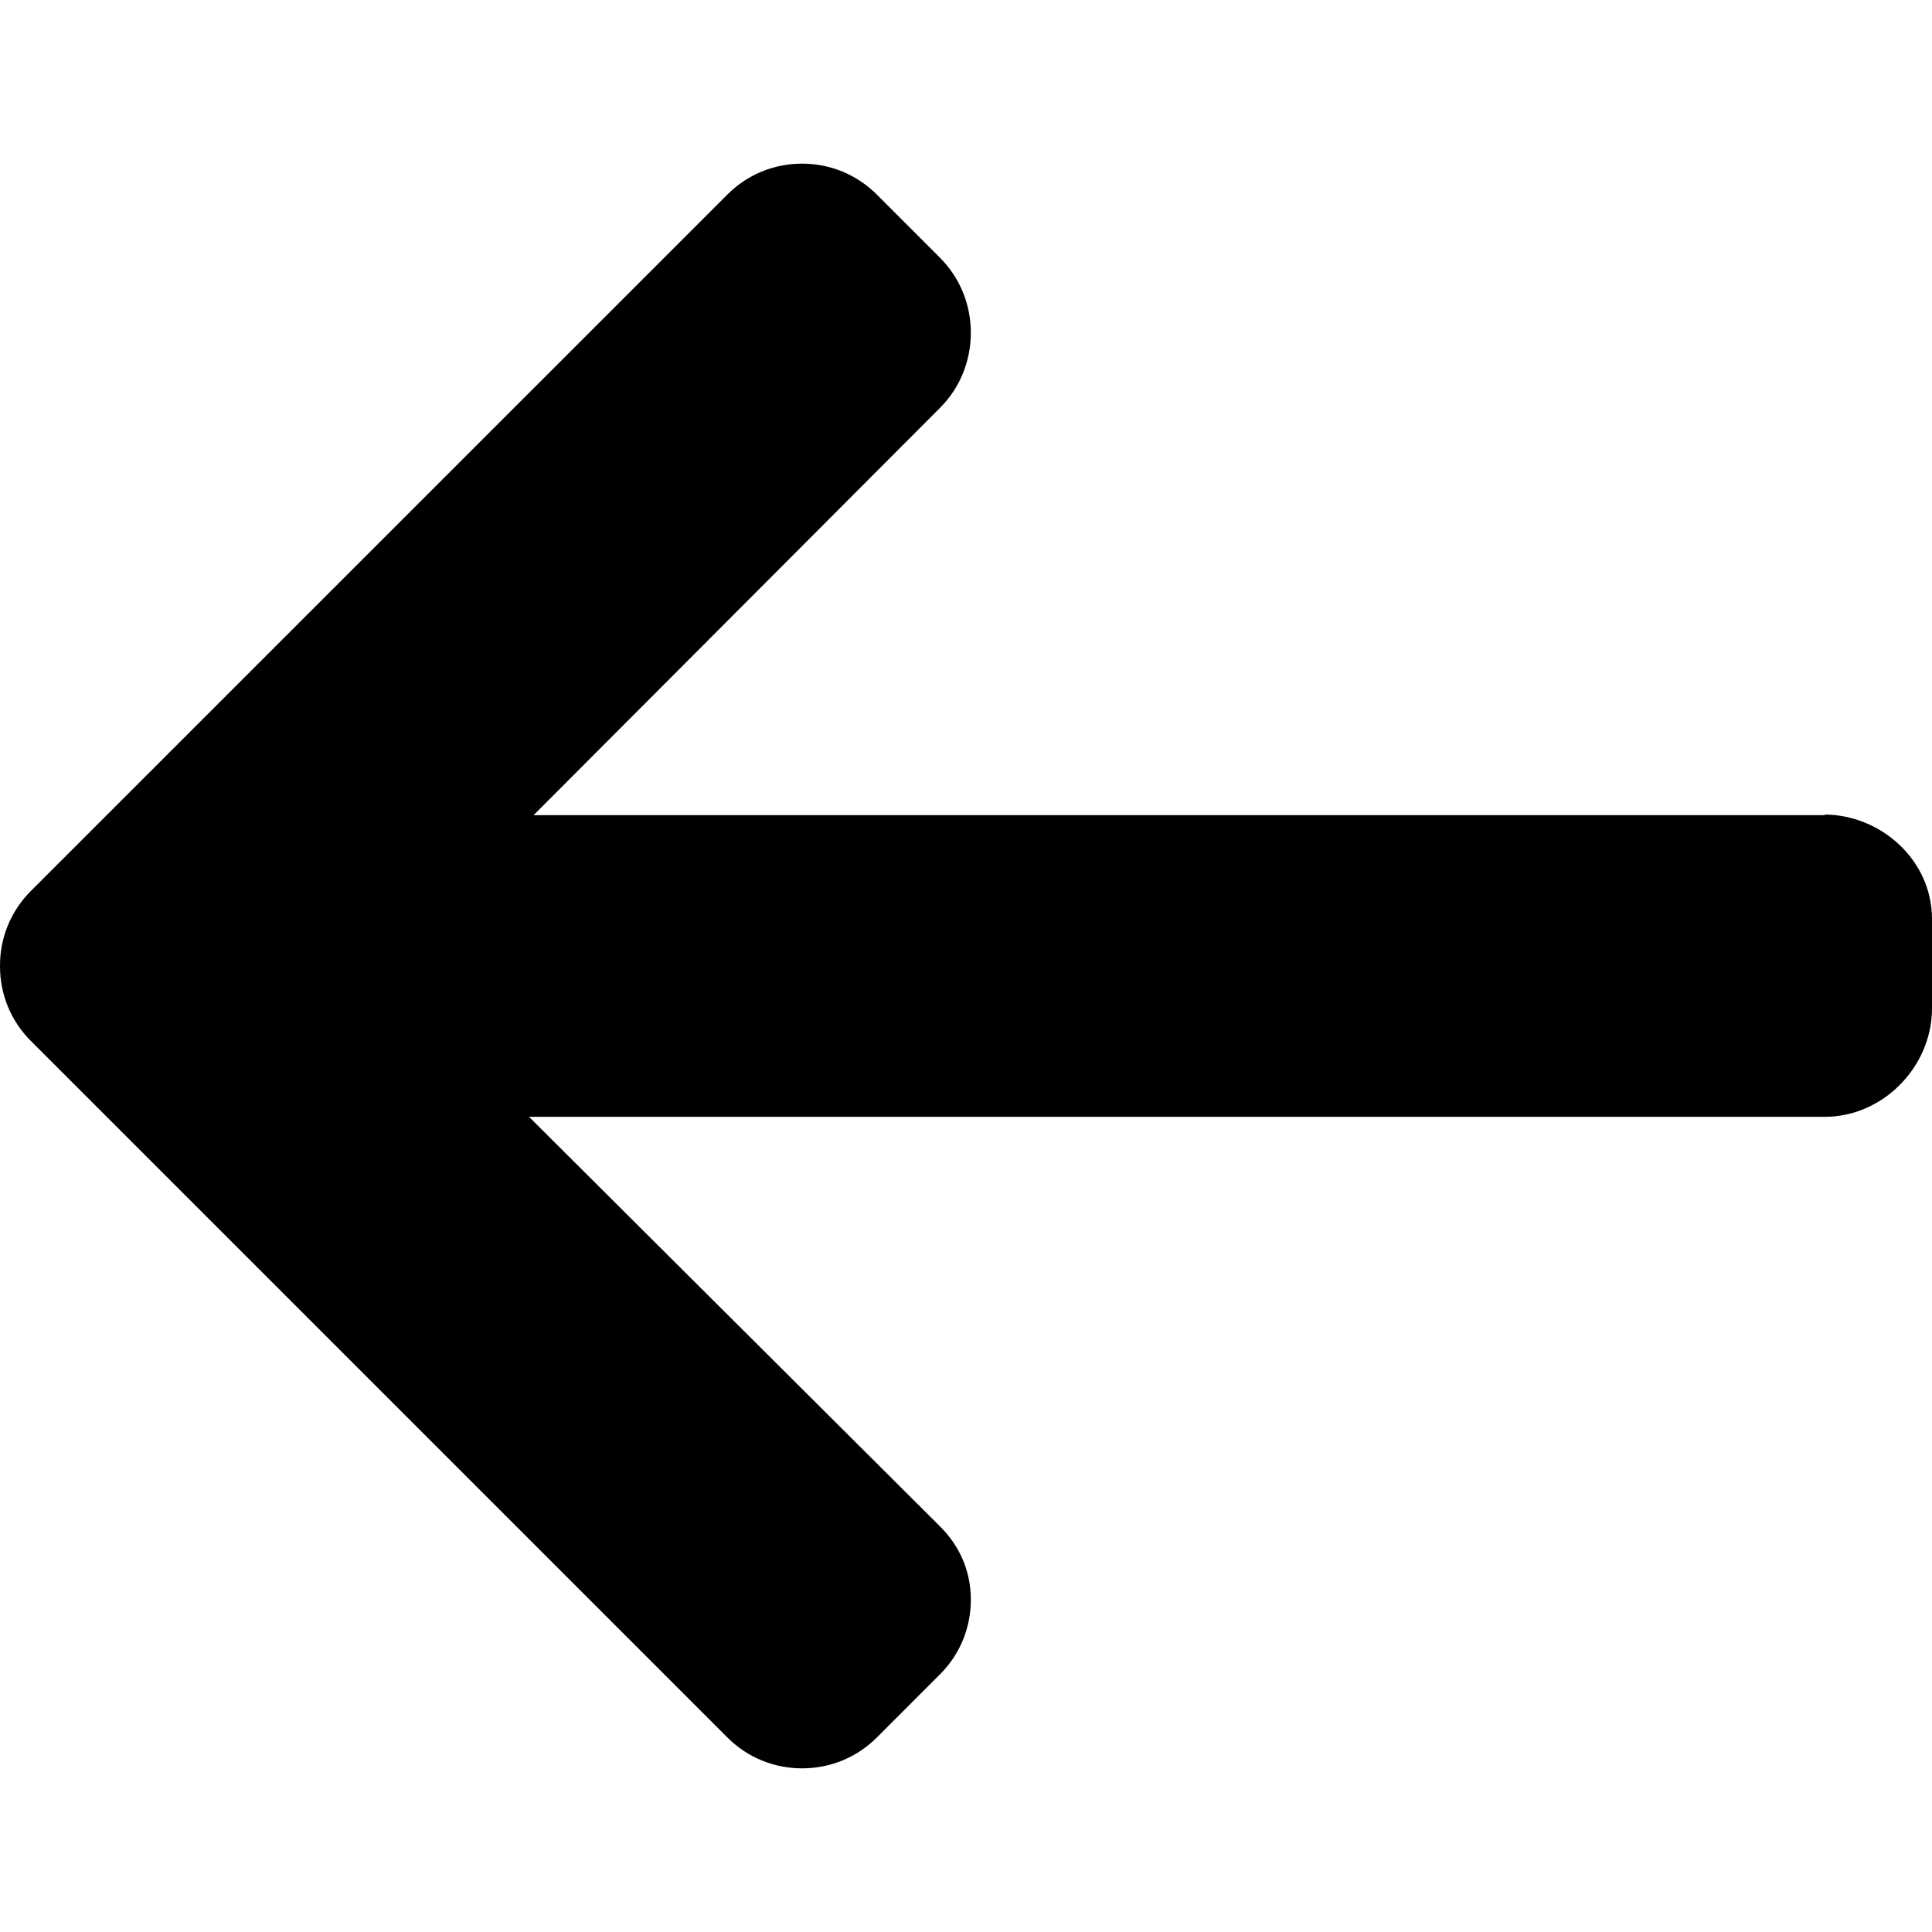
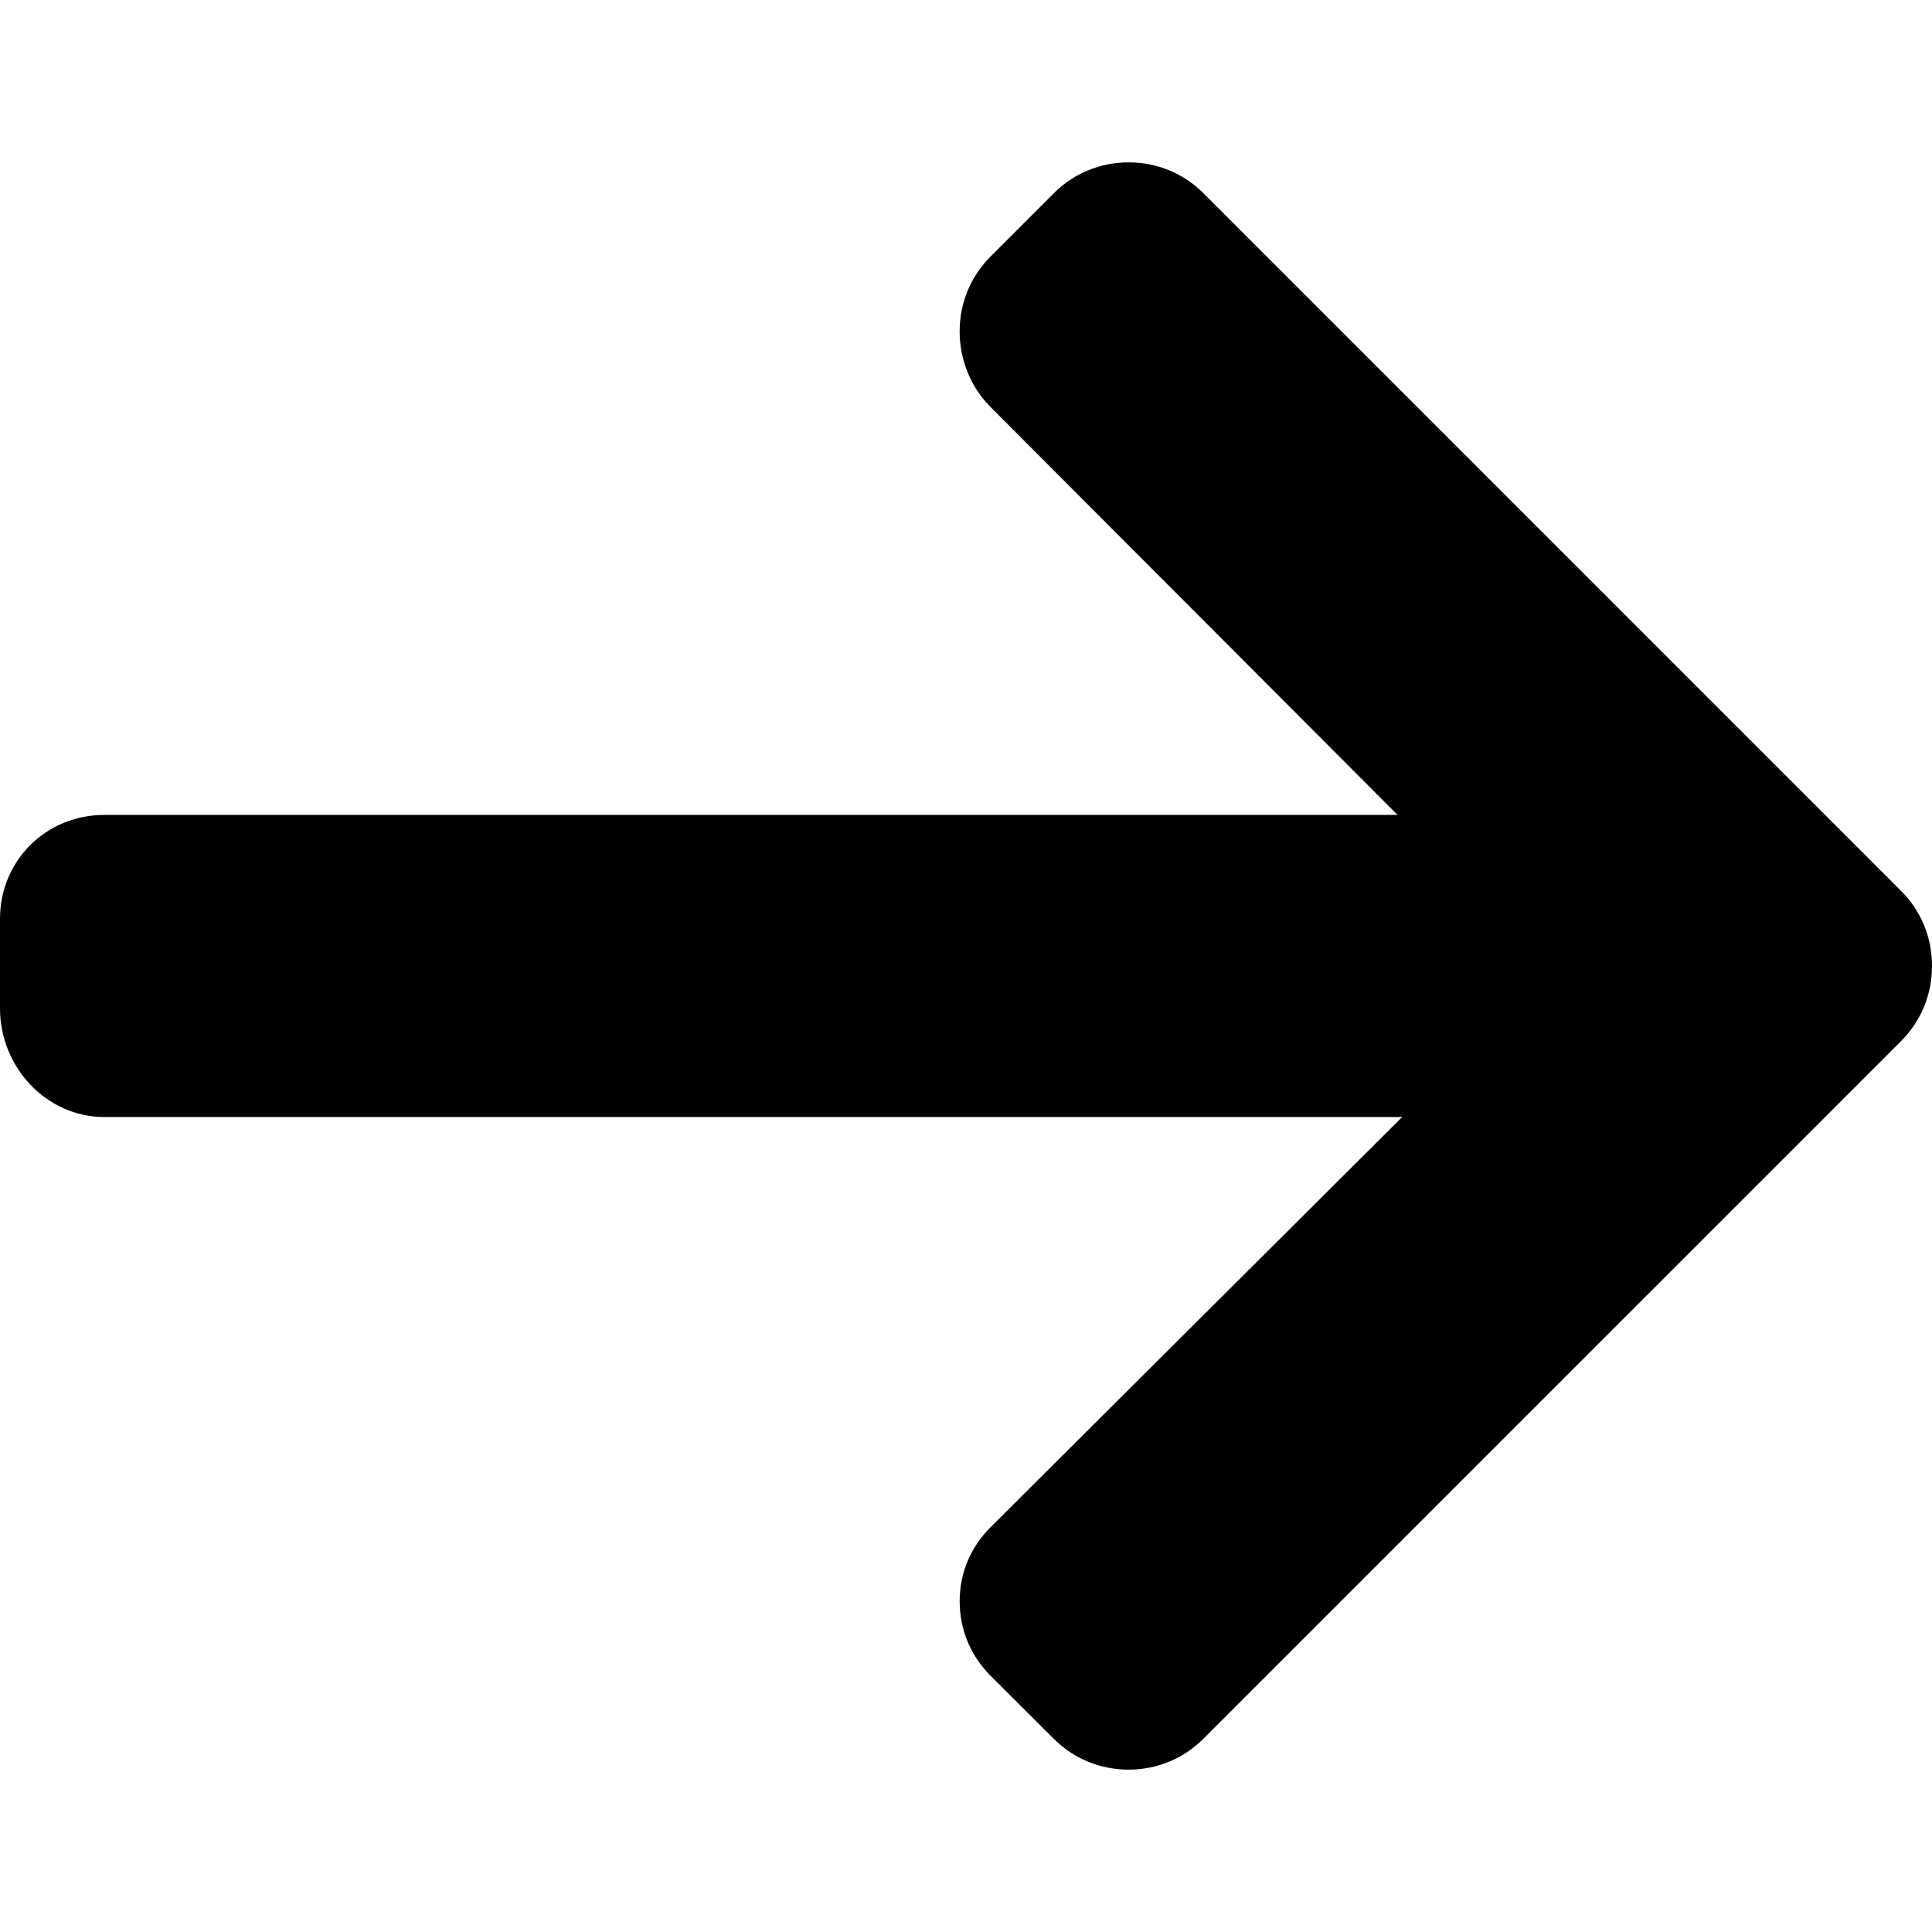
- <svg xmlns="http://www.w3.org/2000/svg" version="1.1" id="Layer_1" x="0px" y="0px" viewBox="0 0 492 492" style="enable-background:new 0 0 492 492;" xml:space="preserve">
+ <svg xmlns="http://www.w3.org/2000/svg" version="1.1" id="Layer_1" x="0px" y="0px" viewBox="0 0 492.004 492.004" style="enable-background:new 0 0 492.004 492.004;" xml:space="preserve">
  <g>
    <g>
-       <path d="M464.344,207.418l0.768,0.168H135.888l103.496-103.724c5.068-5.064,7.848-11.924,7.848-19.124    c0-7.2-2.78-14.012-7.848-19.088L223.28,49.538c-5.064-5.064-11.812-7.864-19.008-7.864c-7.2,0-13.952,2.78-19.016,7.844    L7.844,226.914C2.76,231.998-0.02,238.77,0,245.974c-0.02,7.244,2.76,14.02,7.844,19.096l177.412,177.412    c5.064,5.06,11.812,7.844,19.016,7.844c7.196,0,13.944-2.788,19.008-7.844l16.104-16.112c5.068-5.056,7.848-11.808,7.848-19.008    c0-7.196-2.78-13.592-7.848-18.652L134.72,284.406h329.992c14.828,0,27.288-12.78,27.288-27.6v-22.788    C492,219.198,479.172,207.418,464.344,207.418z" />
+       <path d="M484.14,226.886L306.46,49.202c-5.072-5.072-11.832-7.856-19.04-7.856c-7.216,0-13.972,2.788-19.044,7.856l-16.132,16.136    c-5.068,5.064-7.86,11.828-7.86,19.04c0,7.208,2.792,14.2,7.86,19.264L355.9,207.526H26.58C11.732,207.526,0,219.15,0,234.002    v22.812c0,14.852,11.732,27.648,26.58,27.648h330.496L252.248,388.926c-5.068,5.072-7.86,11.652-7.86,18.864    c0,7.204,2.792,13.88,7.86,18.948l16.132,16.084c5.072,5.072,11.828,7.836,19.044,7.836c7.208,0,13.968-2.8,19.04-7.872    l177.68-177.68c5.084-5.088,7.88-11.88,7.86-19.1C492.02,238.762,489.228,231.966,484.14,226.886z" />
    </g>
  </g>
  <g>
</g>
  <g>
</g>
  <g>
</g>
  <g>
</g>
  <g>
</g>
  <g>
</g>
  <g>
</g>
  <g>
</g>
  <g>
</g>
  <g>
</g>
  <g>
</g>
  <g>
</g>
  <g>
</g>
  <g>
</g>
  <g>
</g>
</svg>
